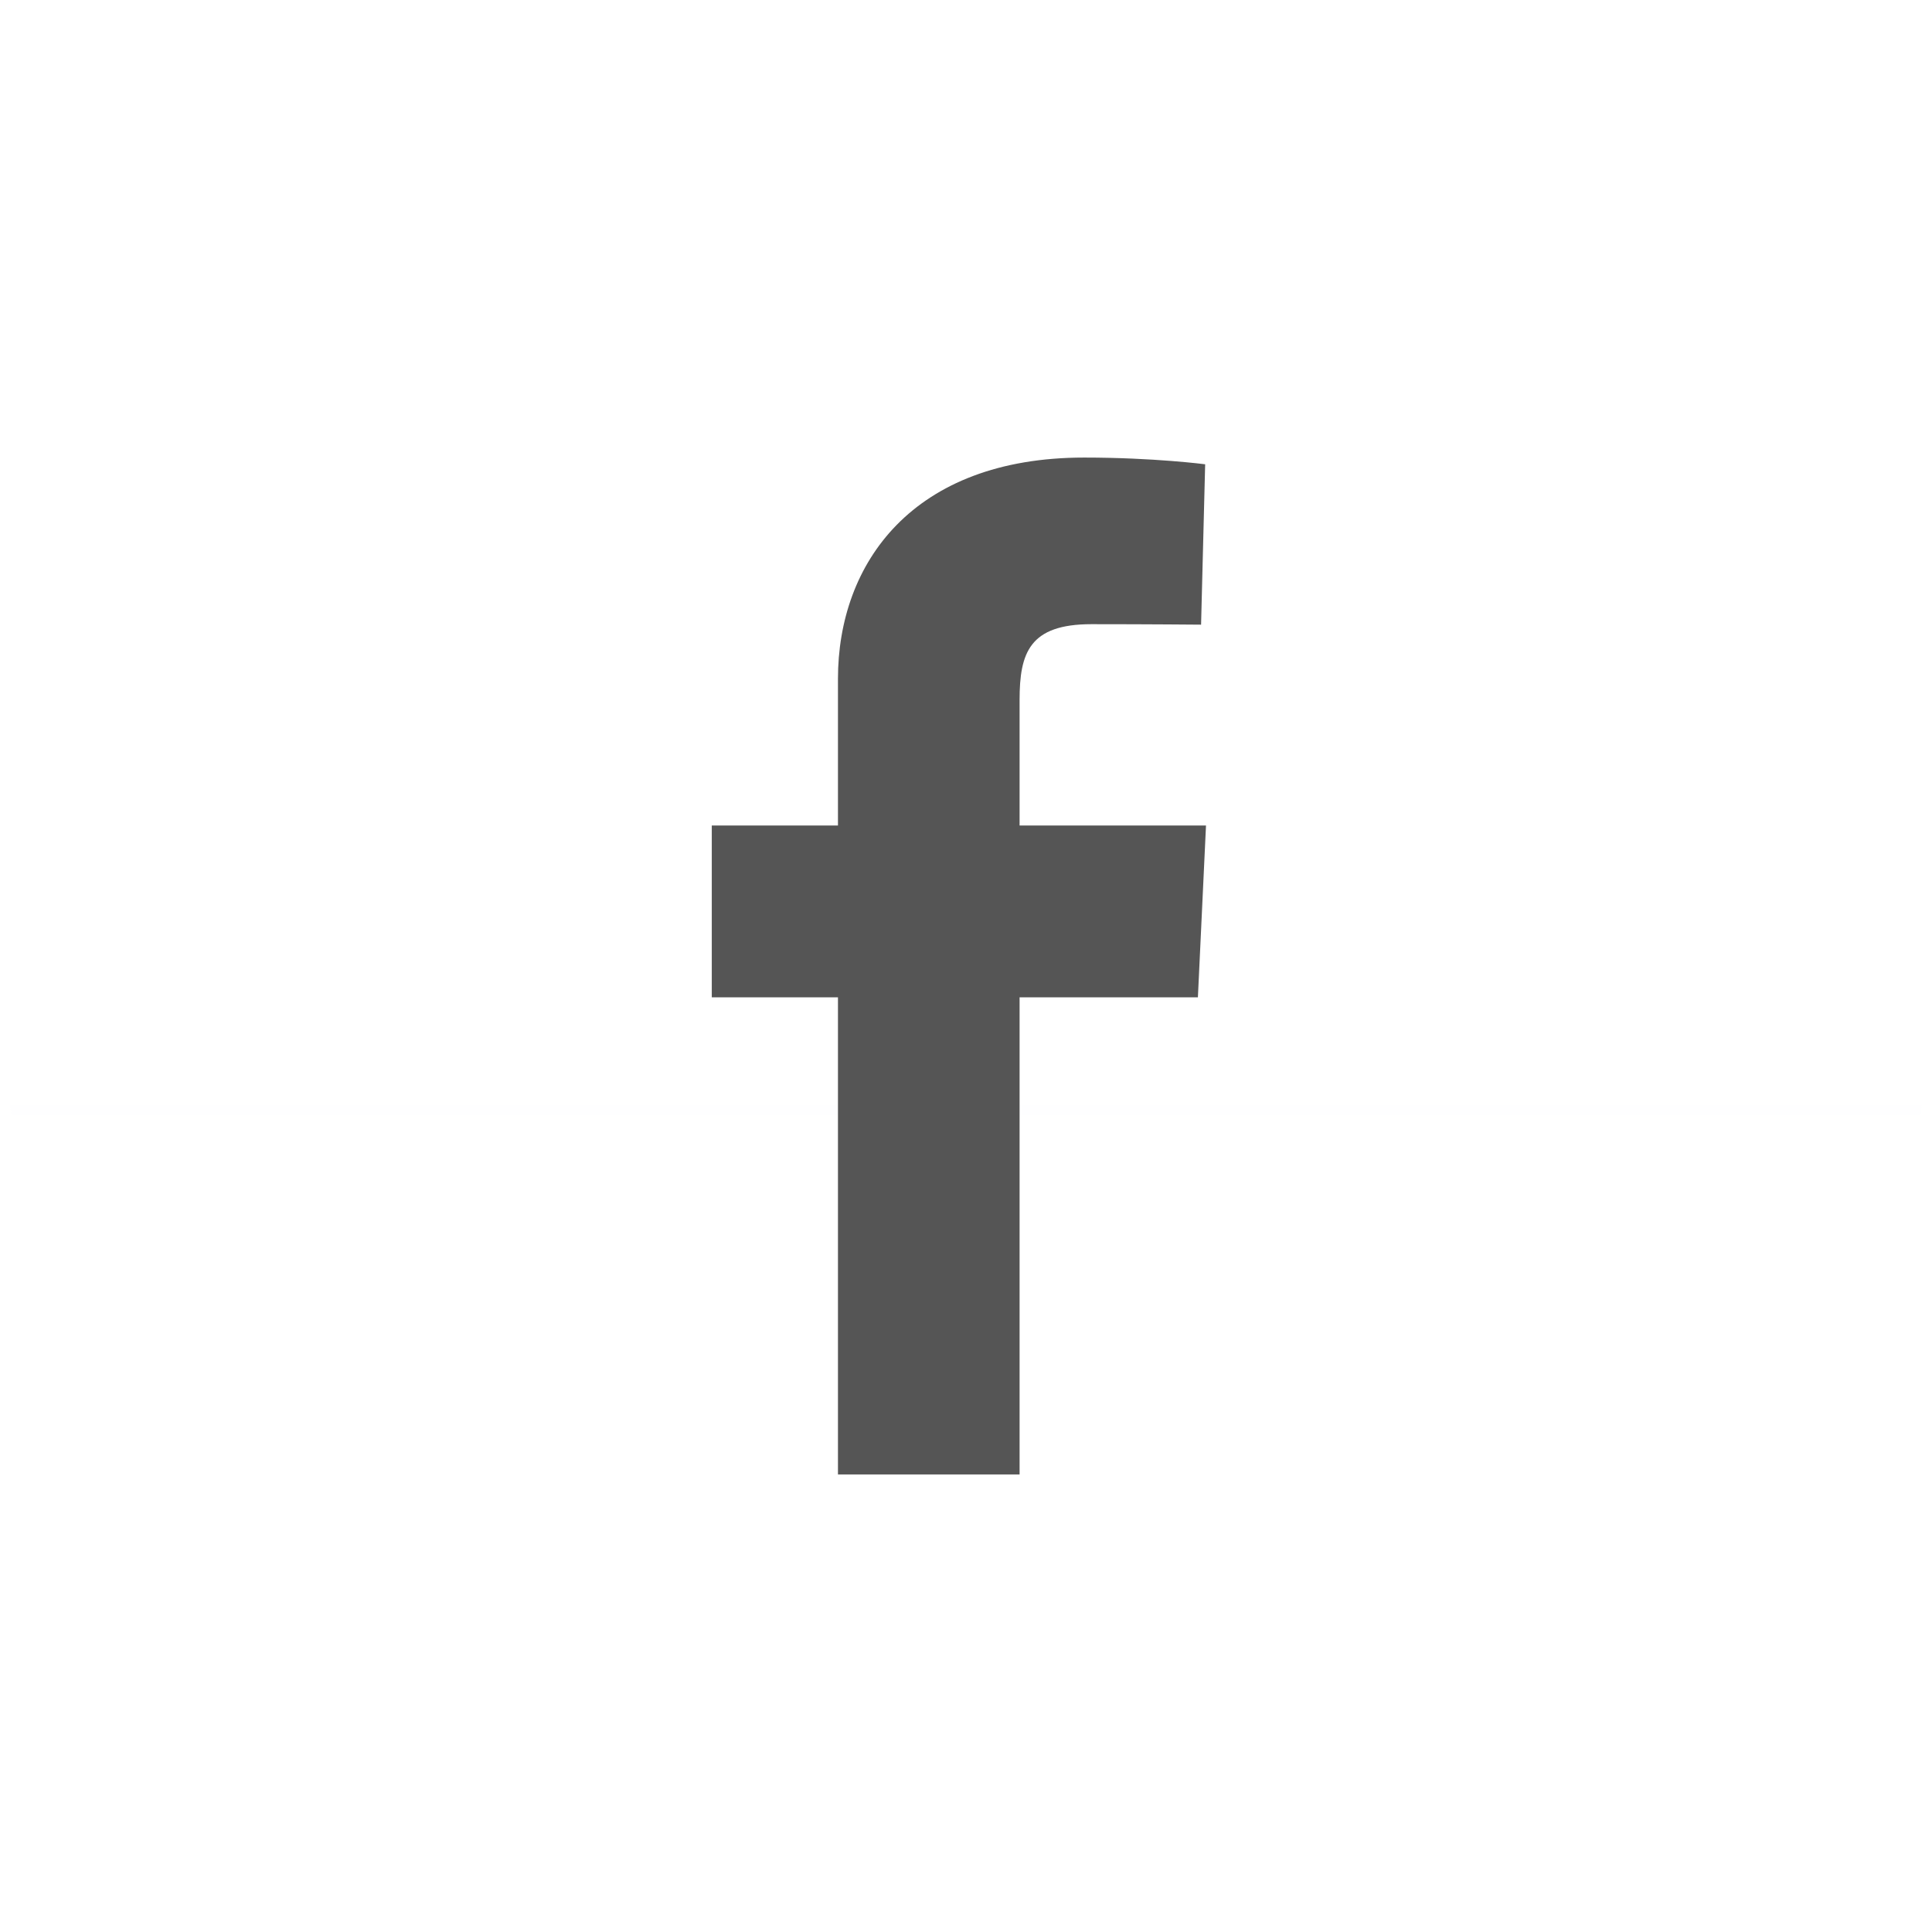
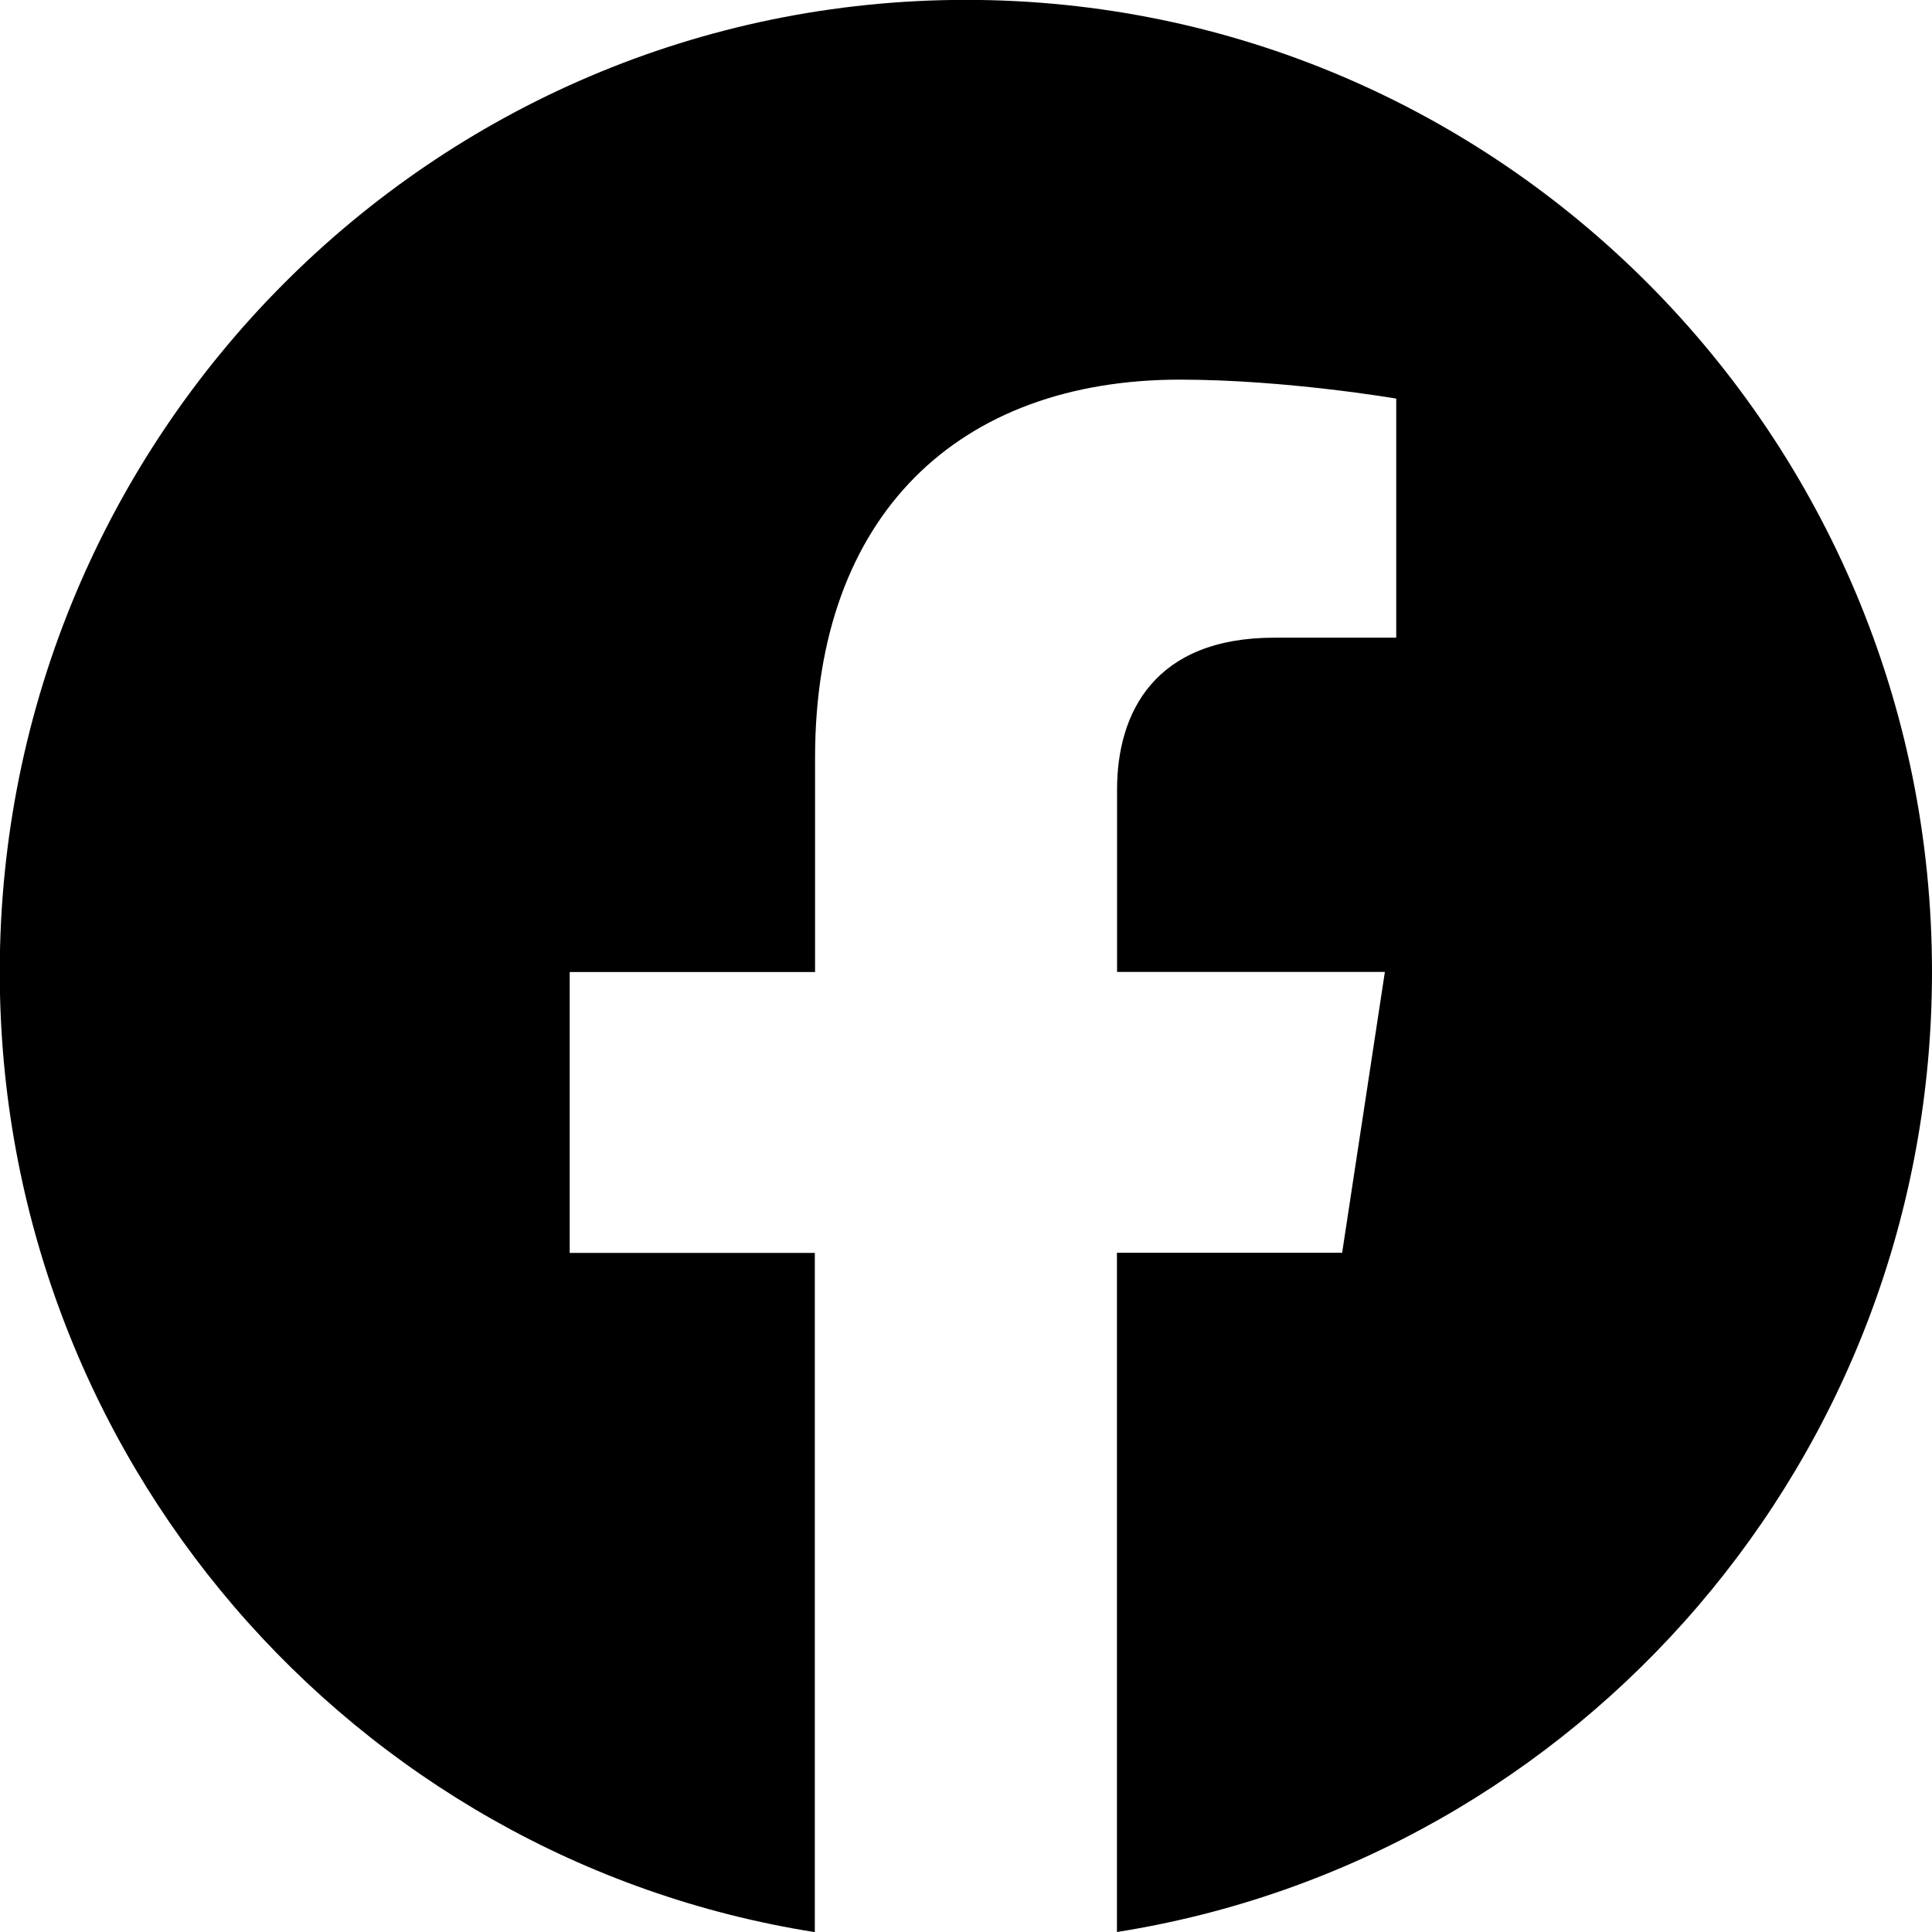
- <svg xmlns="http://www.w3.org/2000/svg" width="32.2" height="32.2" fill="none">
-   <defs>
-     <linearGradient id="a" x1="16.1" x2="16.1" y1="0" y2="32.2" gradientUnits="userSpaceOnUse">
-       <stop stop-color="#FEFEFF" stop-opacity=".29" />
-       <stop offset="1" stop-color="#FFF" stop-opacity=".4" />
-     </linearGradient>
-     <linearGradient id="b" x1="-1.544" x2="32.2" y1="2.159" y2="33.216" gradientUnits="userSpaceOnUse">
-       <stop stop-color="#FFF" stop-opacity=".078" />
-       <stop offset="1" stop-color="#FFF" stop-opacity=".071" />
-     </linearGradient>
-   </defs>
-   <circle cx="16.1" cy="16.1" r="16.1" fill="url(#a)" fill-opacity=".05" />
-   <circle cx="16.1" cy="16.1" r="15.6" stroke="url(#b)" />
-   <path fill="#555" d="M13.966 24.574v-7.952h-2.103v-2.864h2.103v-2.445c0-1.922 1.242-3.687 4.104-3.687 1.159 0 2.016.112 2.016.112l-.068 2.673s-.874-.008-1.827-.008c-1.032 0-1.198.475-1.198 1.265v2.09H20.1l-.135 2.864h-2.972v7.952h-3.027Z" />
+ <svg xmlns="http://www.w3.org/2000/svg" width="16" height="16" fill="currentColor" class="bi bi-facebook" viewBox="0 0 16 16">
+   <path d="M16 8.049c0-4.446-3.582-8.05-8-8.05C3.58 0-.002 3.603-.002 8.05c0 4.017 2.926 7.347 6.75 7.951v-5.625h-2.03V8.05H6.75V6.275c0-2.017 1.195-3.131 3.022-3.131.876 0 1.791.157 1.791.157v1.98h-1.009c-.993 0-1.303.621-1.303 1.258v1.51h2.218l-.354 2.326H9.25V16c3.824-.604 6.75-3.934 6.75-7.951" />
</svg>
